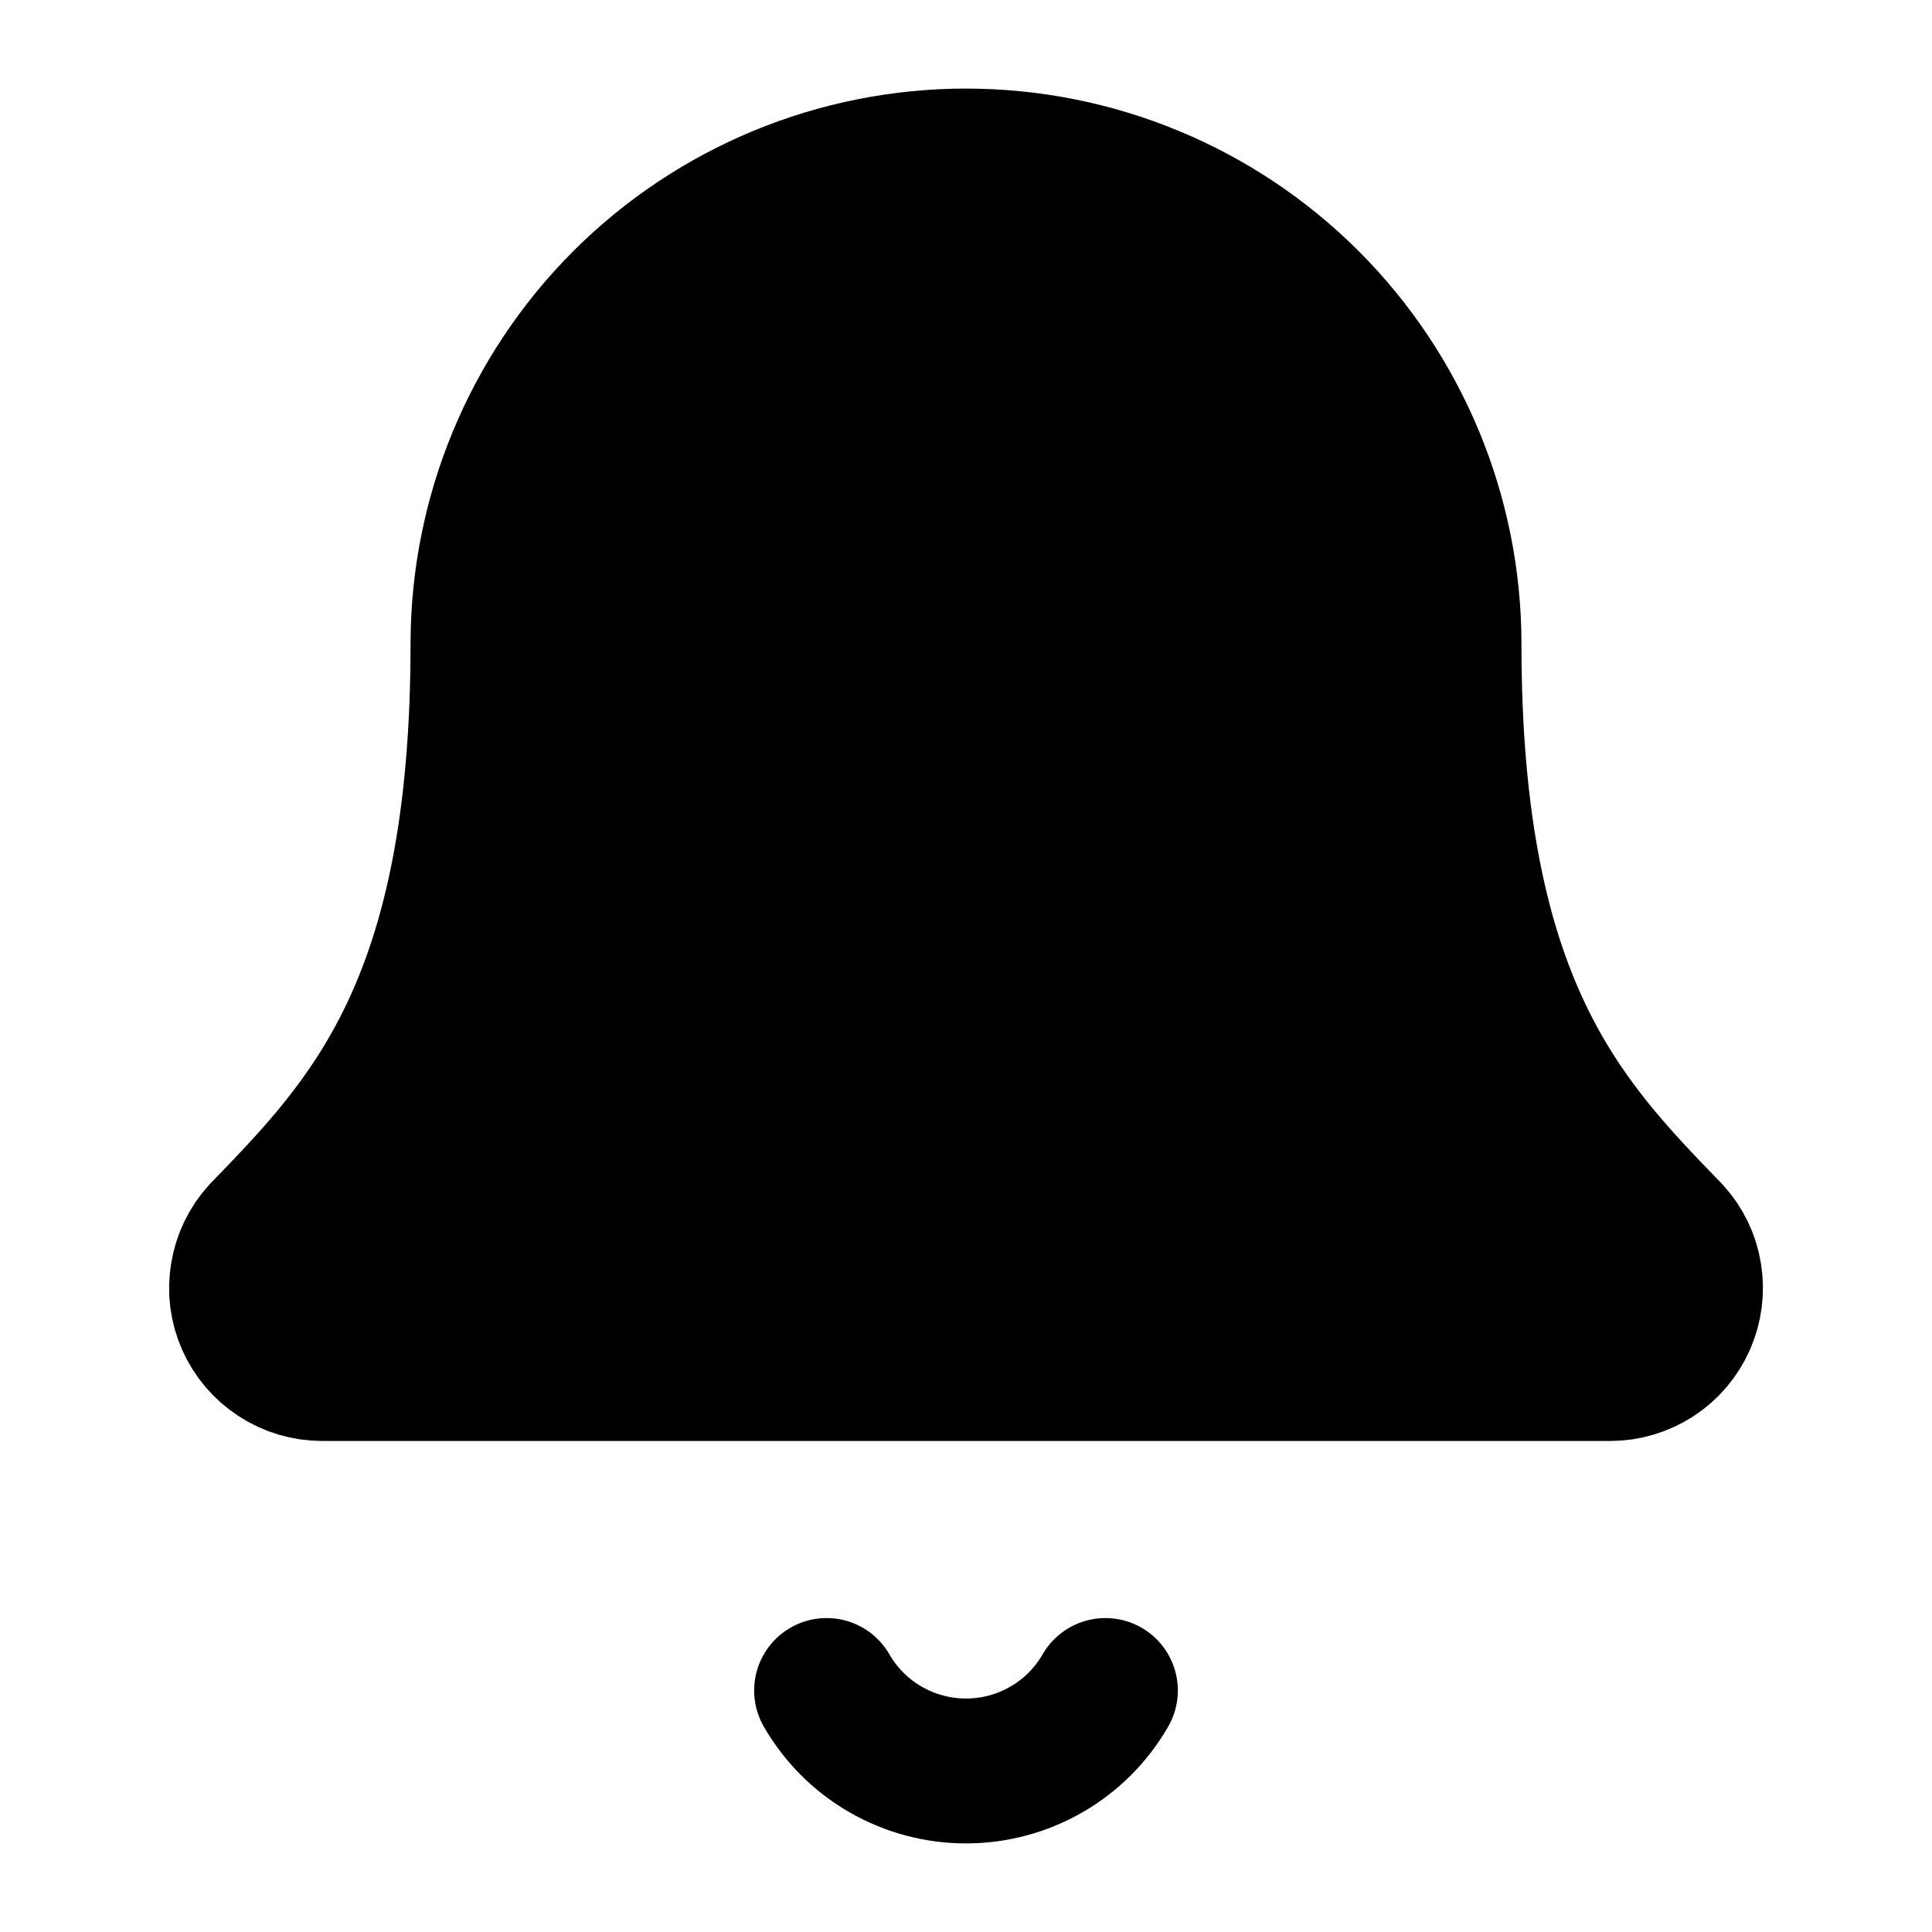
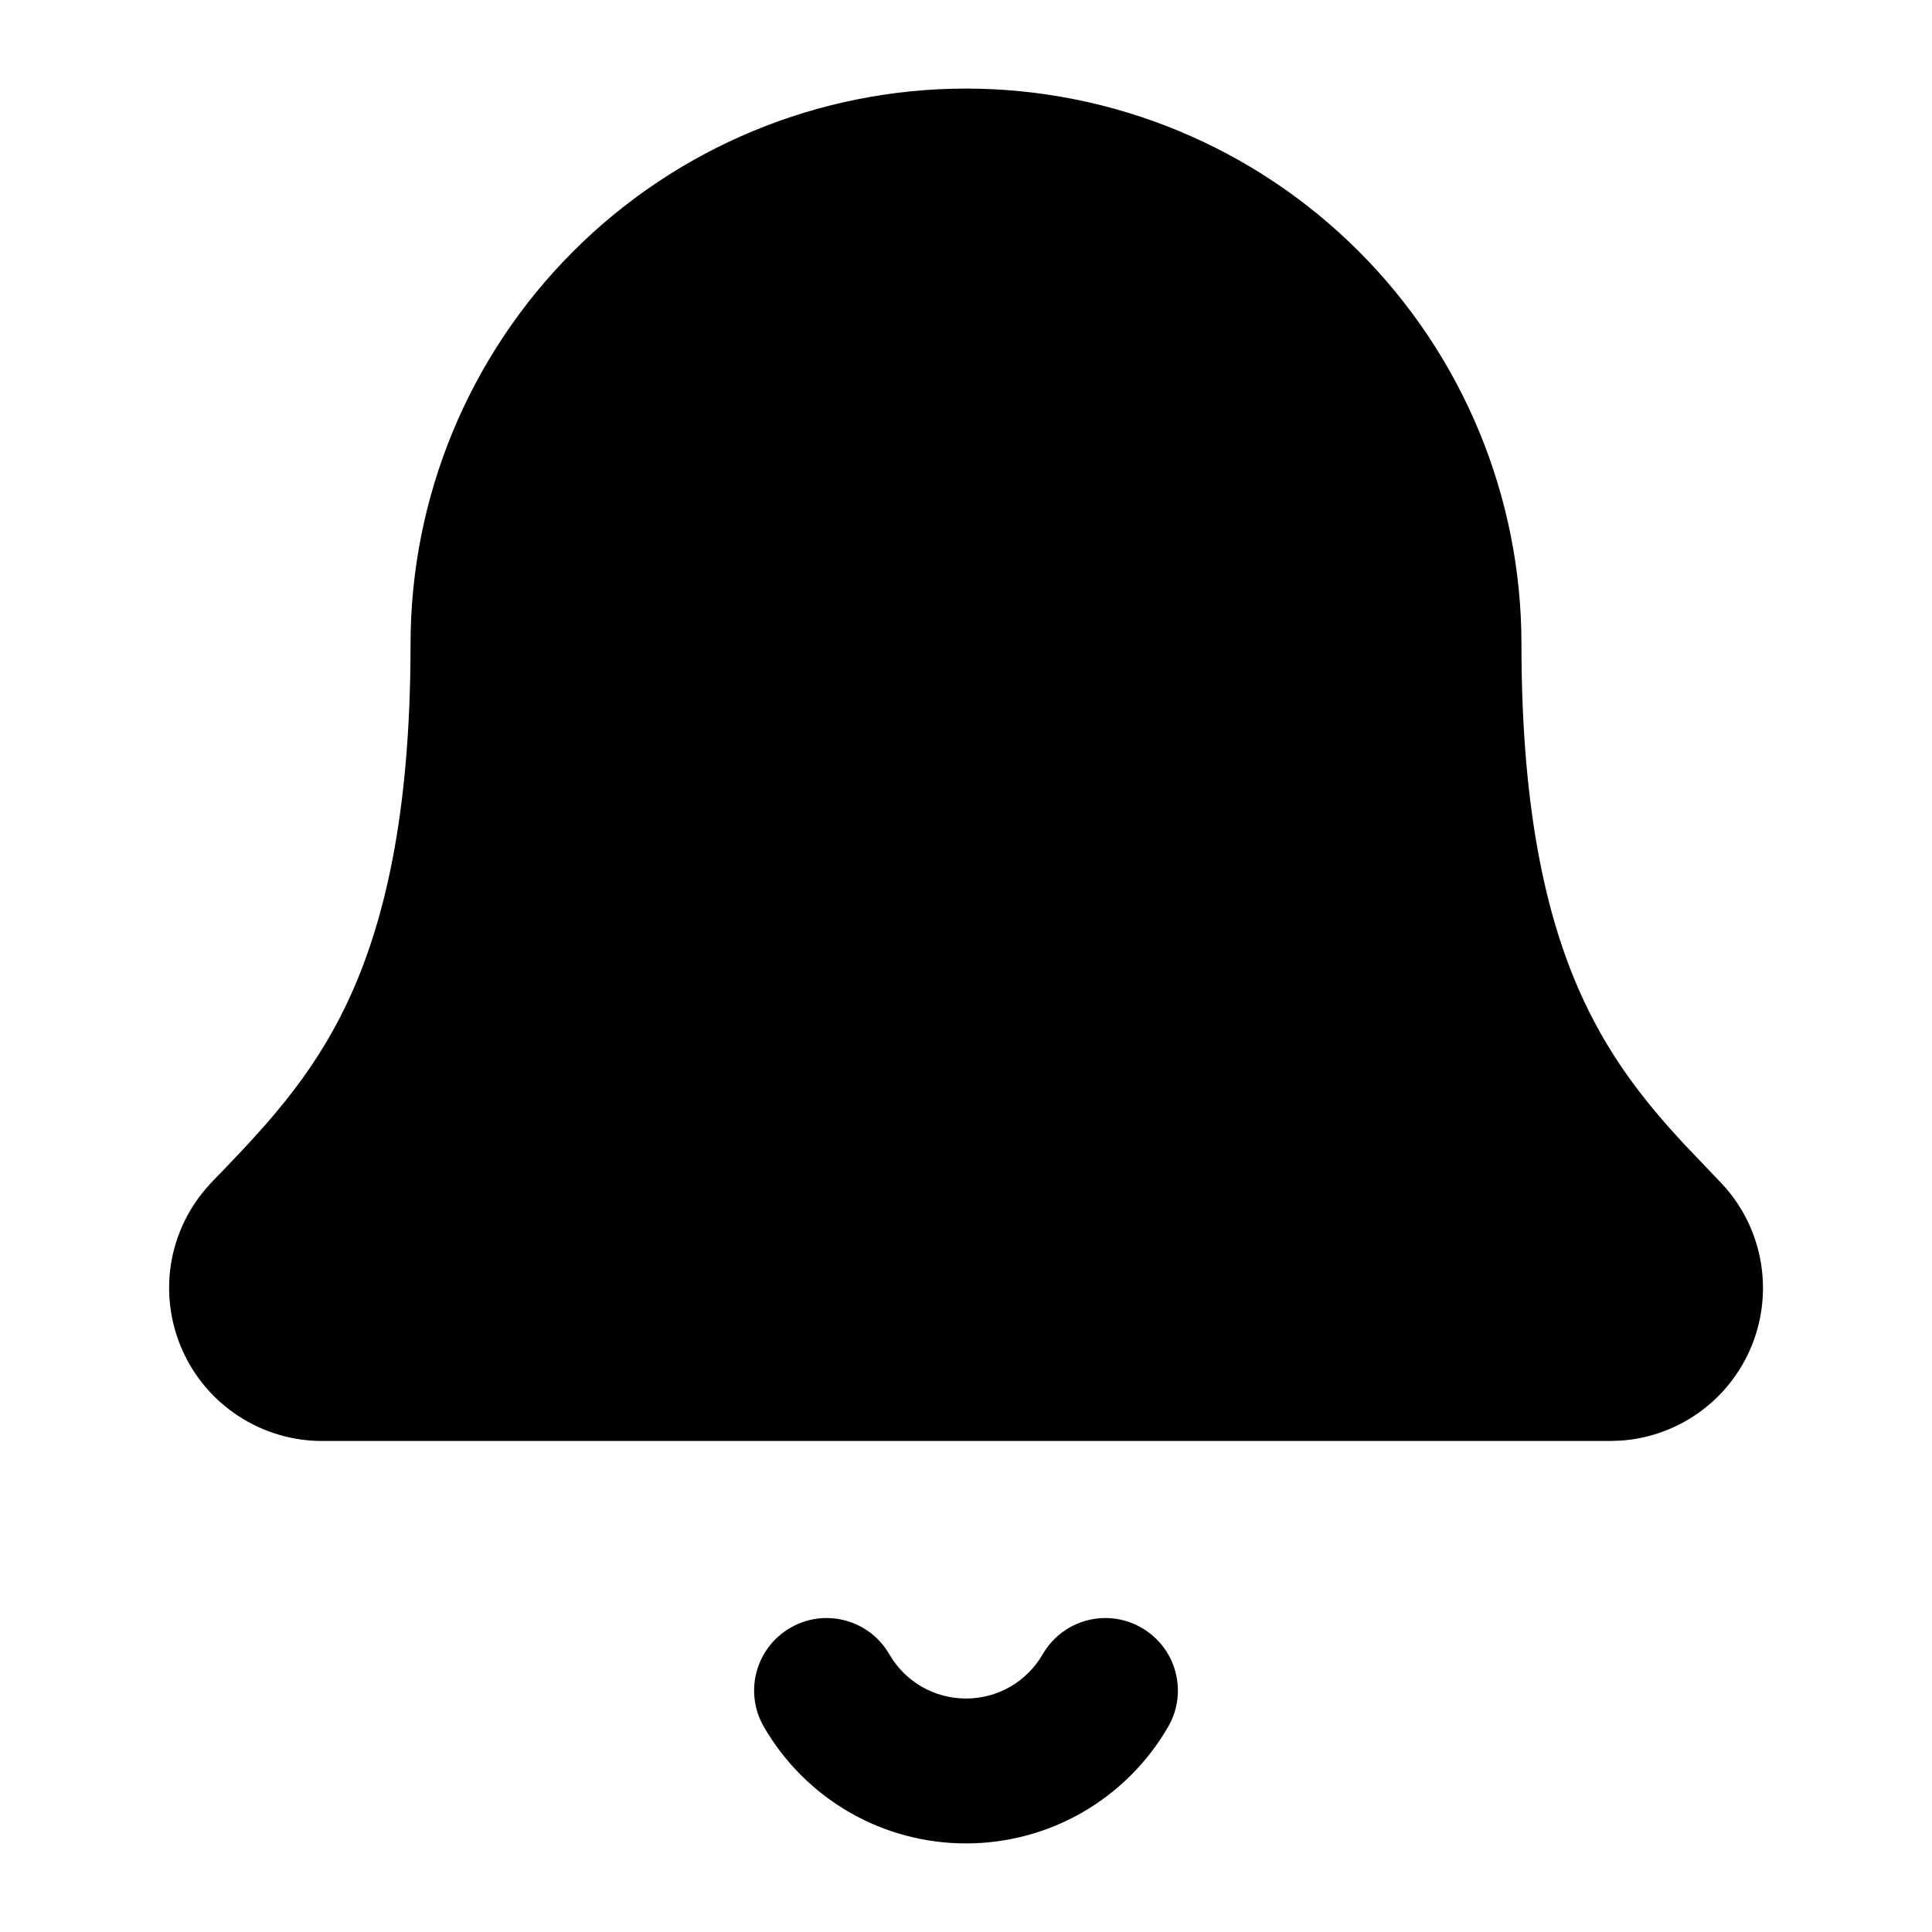
<svg xmlns="http://www.w3.org/2000/svg" width="20" height="20" viewBox="0 0 20 20" fill="none">
-   <path d="M8.557 17.5C8.703 17.753 8.913 17.964 9.167 18.11C9.42 18.256 9.707 18.333 10 18.333C10.293 18.333 10.58 18.256 10.833 18.11C11.087 17.964 11.297 17.753 11.443 17.5" stroke="black" stroke-width="1.5" stroke-linecap="round" stroke-linejoin="round" />
-   <path d="M2.718 12.772C2.609 12.891 2.538 13.039 2.512 13.199C2.485 13.358 2.506 13.522 2.571 13.669C2.637 13.817 2.743 13.943 2.879 14.031C3.014 14.12 3.172 14.166 3.333 14.167H16.667C16.828 14.167 16.986 14.12 17.122 14.032C17.257 13.944 17.364 13.818 17.429 13.67C17.494 13.523 17.515 13.359 17.489 13.2C17.464 13.04 17.392 12.892 17.283 12.773C16.175 11.63 15 10.416 15 6.667C15 5.341 14.473 4.069 13.536 3.131C12.598 2.193 11.326 1.667 10 1.667C8.674 1.667 7.402 2.193 6.464 3.131C5.527 4.069 5 5.341 5 6.667C5 10.416 3.824 11.63 2.718 12.772Z" fill="black" stroke="black" stroke-width="1.5" stroke-linecap="round" stroke-linejoin="round" />
+   <path d="M10.794 17.125C11.001 16.766 11.46 16.643 11.818 16.851C12.177 17.058 12.3 17.516 12.093 17.875C11.881 18.242 11.575 18.548 11.208 18.76C10.841 18.972 10.424 19.083 10 19.083C9.576 19.083 9.159 18.972 8.792 18.76C8.425 18.548 8.119 18.242 7.907 17.875C7.7 17.516 7.823 17.058 8.182 16.851C8.54 16.643 8.999 16.766 9.206 17.125C9.287 17.264 9.403 17.381 9.542 17.461C9.681 17.541 9.839 17.583 10 17.583C10.161 17.583 10.319 17.541 10.458 17.461C10.597 17.381 10.713 17.264 10.794 17.125Z" fill="black" />
+   <path d="M10 0.917C11.525 0.917 12.988 1.523 14.066 2.602C15.144 3.68 15.75 5.142 15.75 6.667C15.75 8.463 16.031 9.588 16.404 10.377C16.684 10.97 17.03 11.406 17.419 11.828L17.822 12.251L17.839 12.269C18.045 12.495 18.181 12.777 18.23 13.08C18.279 13.383 18.239 13.694 18.115 13.975C17.991 14.255 17.788 14.494 17.531 14.661C17.306 14.808 17.048 14.894 16.781 14.913L16.667 14.917H3.333C3.026 14.917 2.726 14.827 2.469 14.659C2.212 14.492 2.009 14.253 1.886 13.973C1.762 13.692 1.722 13.381 1.771 13.078C1.821 12.775 1.958 12.493 2.165 12.267L2.18 12.25C2.733 11.678 3.222 11.168 3.596 10.377C3.968 9.588 4.25 8.463 4.25 6.667C4.25 5.142 4.856 3.68 5.934 2.602C7.013 1.523 8.475 0.917 10 0.917Z" fill="black" />
</svg>
